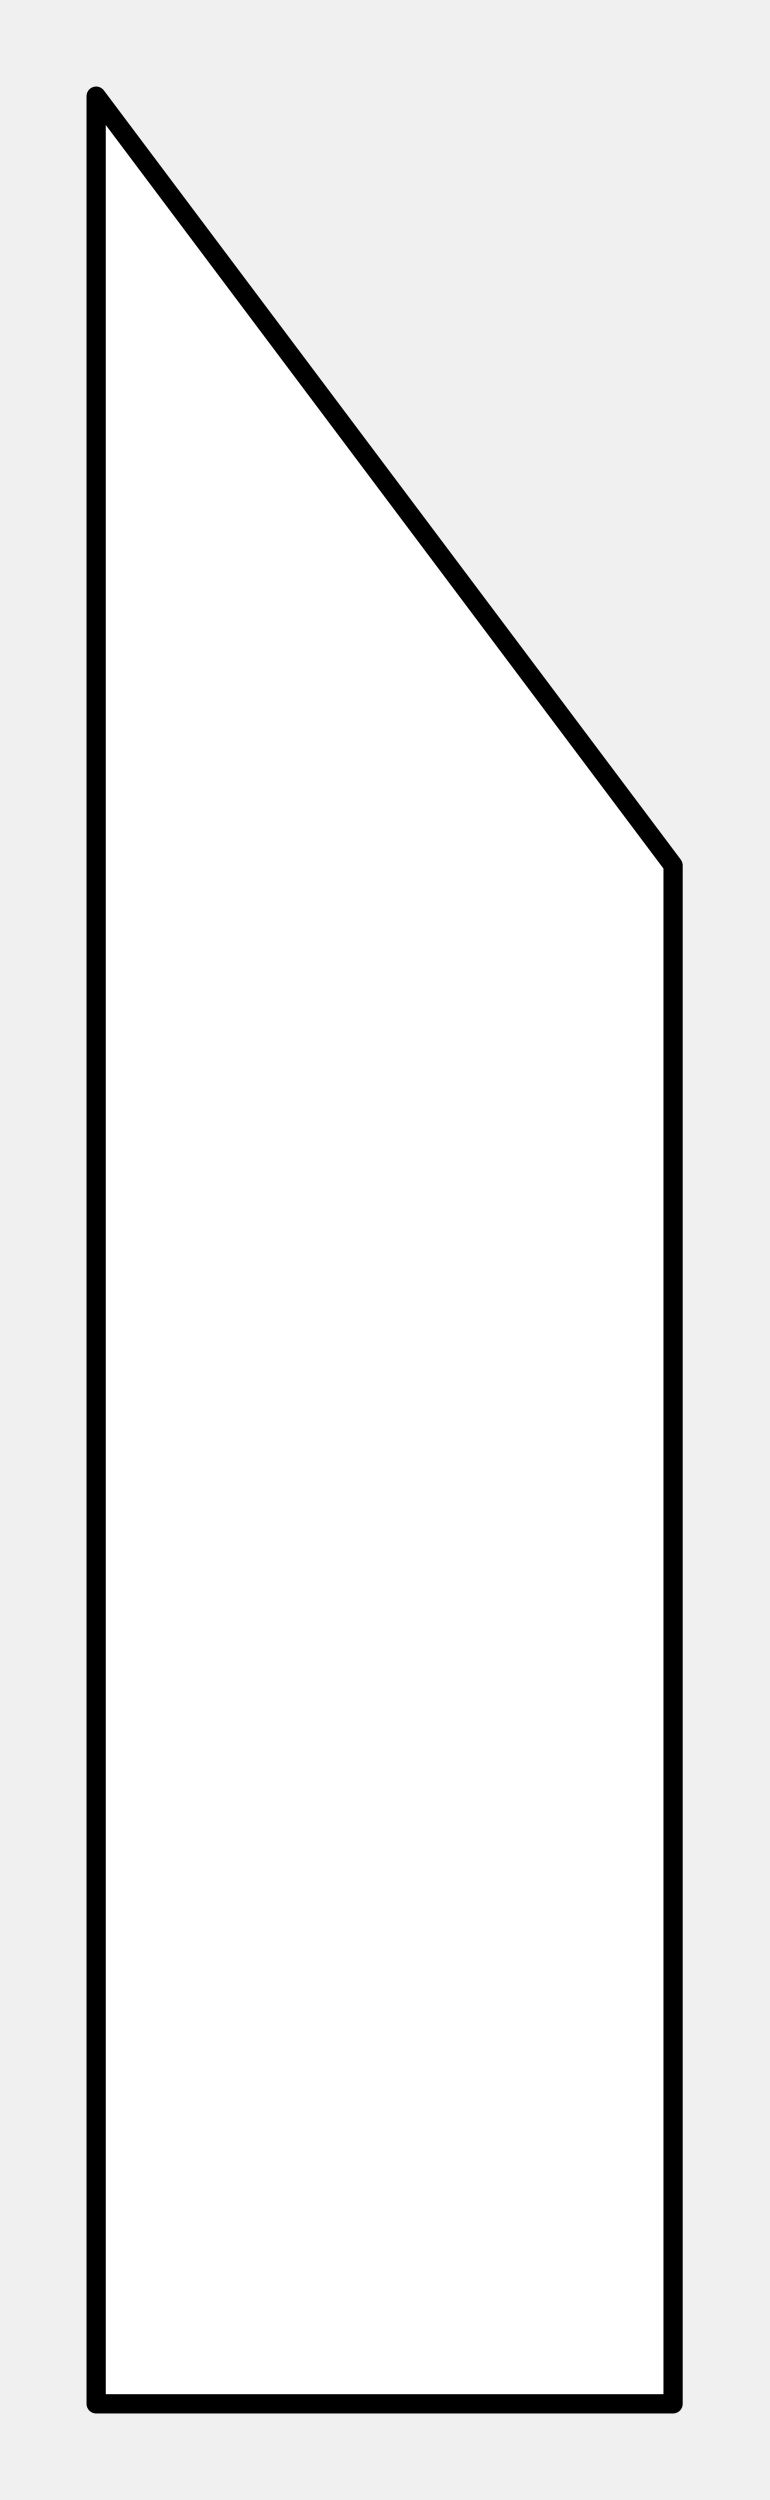
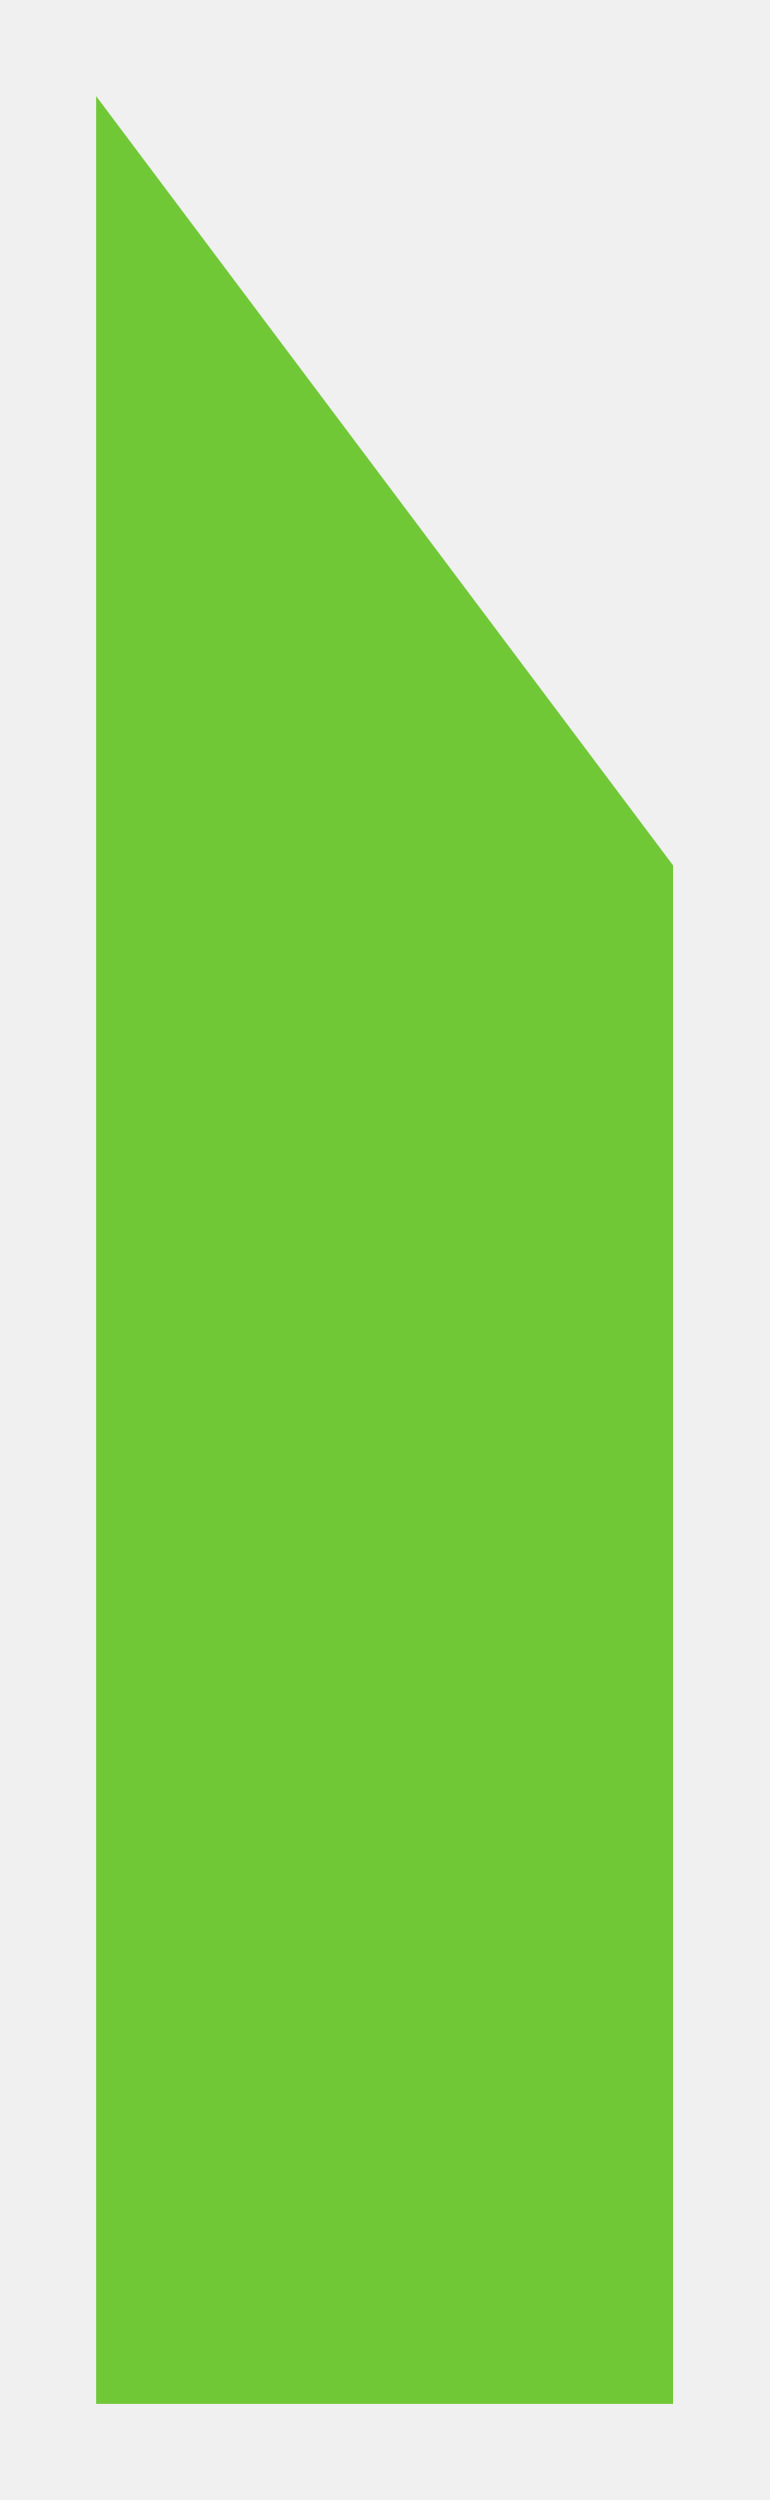
<svg xmlns="http://www.w3.org/2000/svg" width="40" height="130" viewBox="0 0 40 130" version="1.1" id="svg1" xml:space="preserve">
  <defs id="defs1" />
  <g id="layer1" style="display:inline">
-     <path style="display:inline;fill:#ffffff;stroke:#000000;stroke-width:1;stroke-linecap:butt;stroke-linejoin:round;stroke-dasharray:none;stroke-dashoffset:0;stroke-opacity:1;paint-order:fill markers stroke" d="M 35,45 5,5 v 120 h 30 z" id="path4-14" />
+     <path style="display:inline;fill:#71c837;stroke:none;stroke-width:1;stroke-linecap:butt;stroke-linejoin:round;stroke-dasharray:none;stroke-dashoffset:0;stroke-opacity:1;paint-order:fill markers stroke" d="M 35,45 5,5 v 120 h 30 z" id="path4-14" />
  </g>
</svg>
